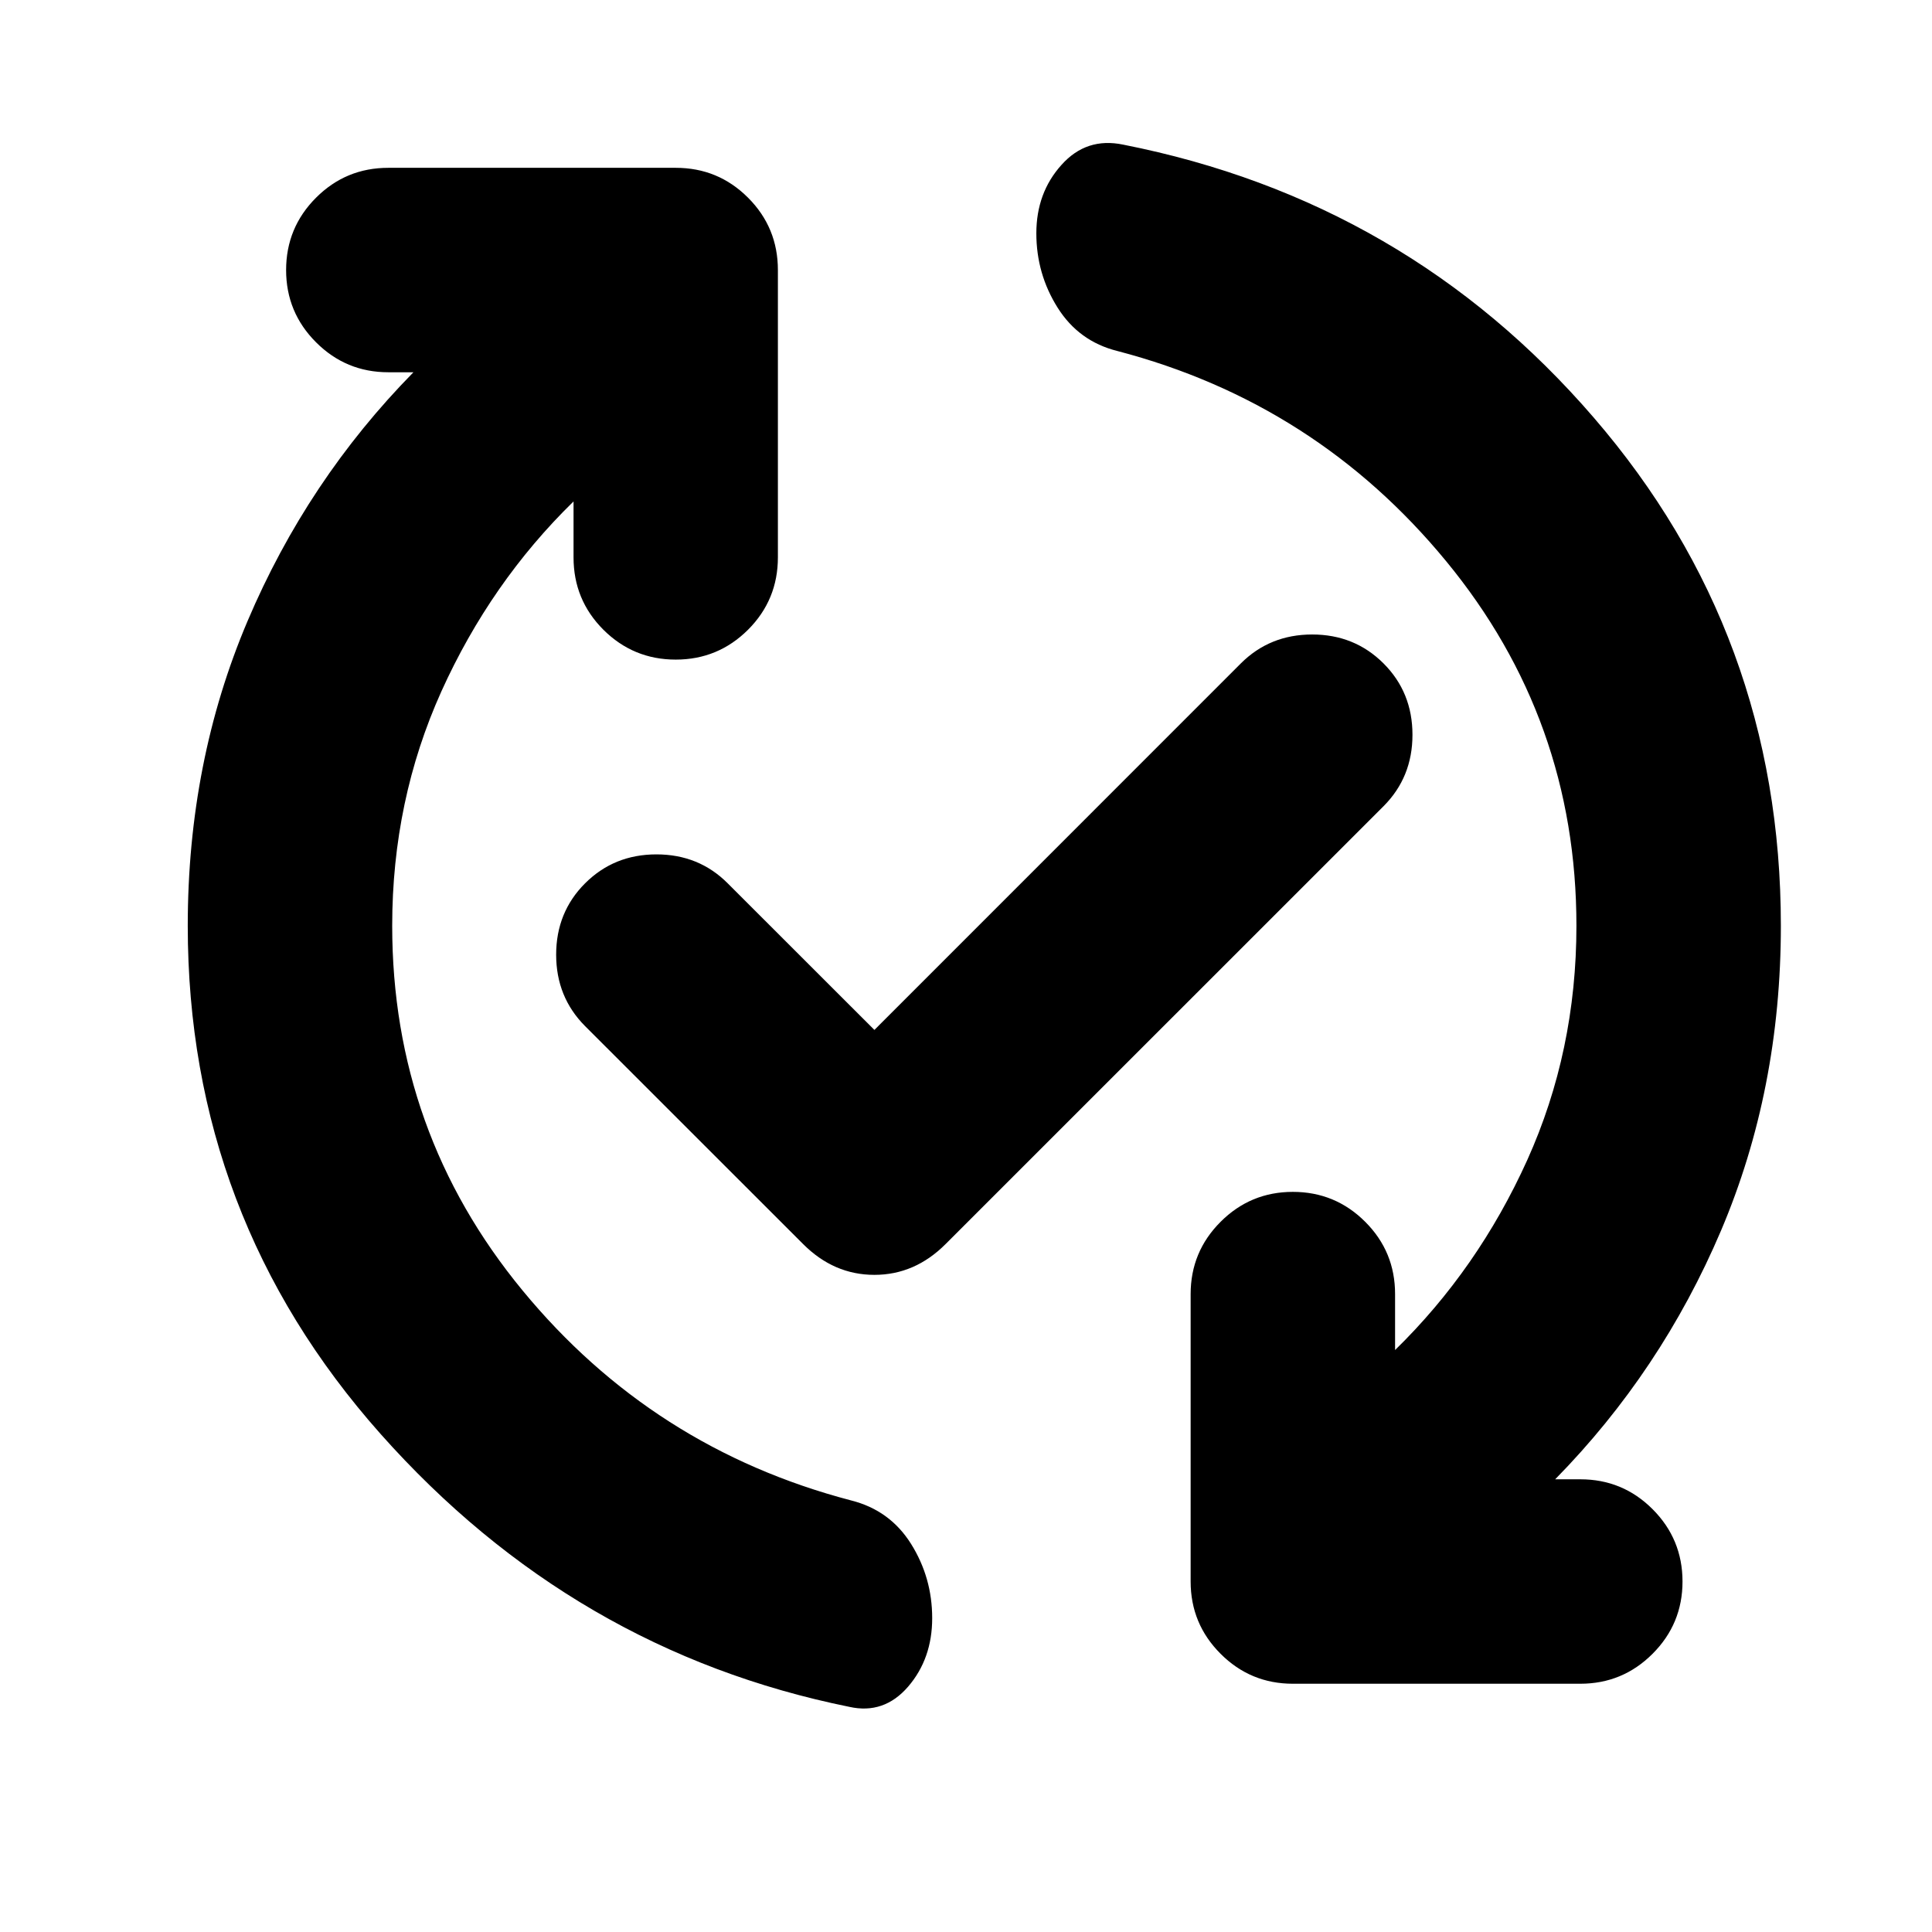
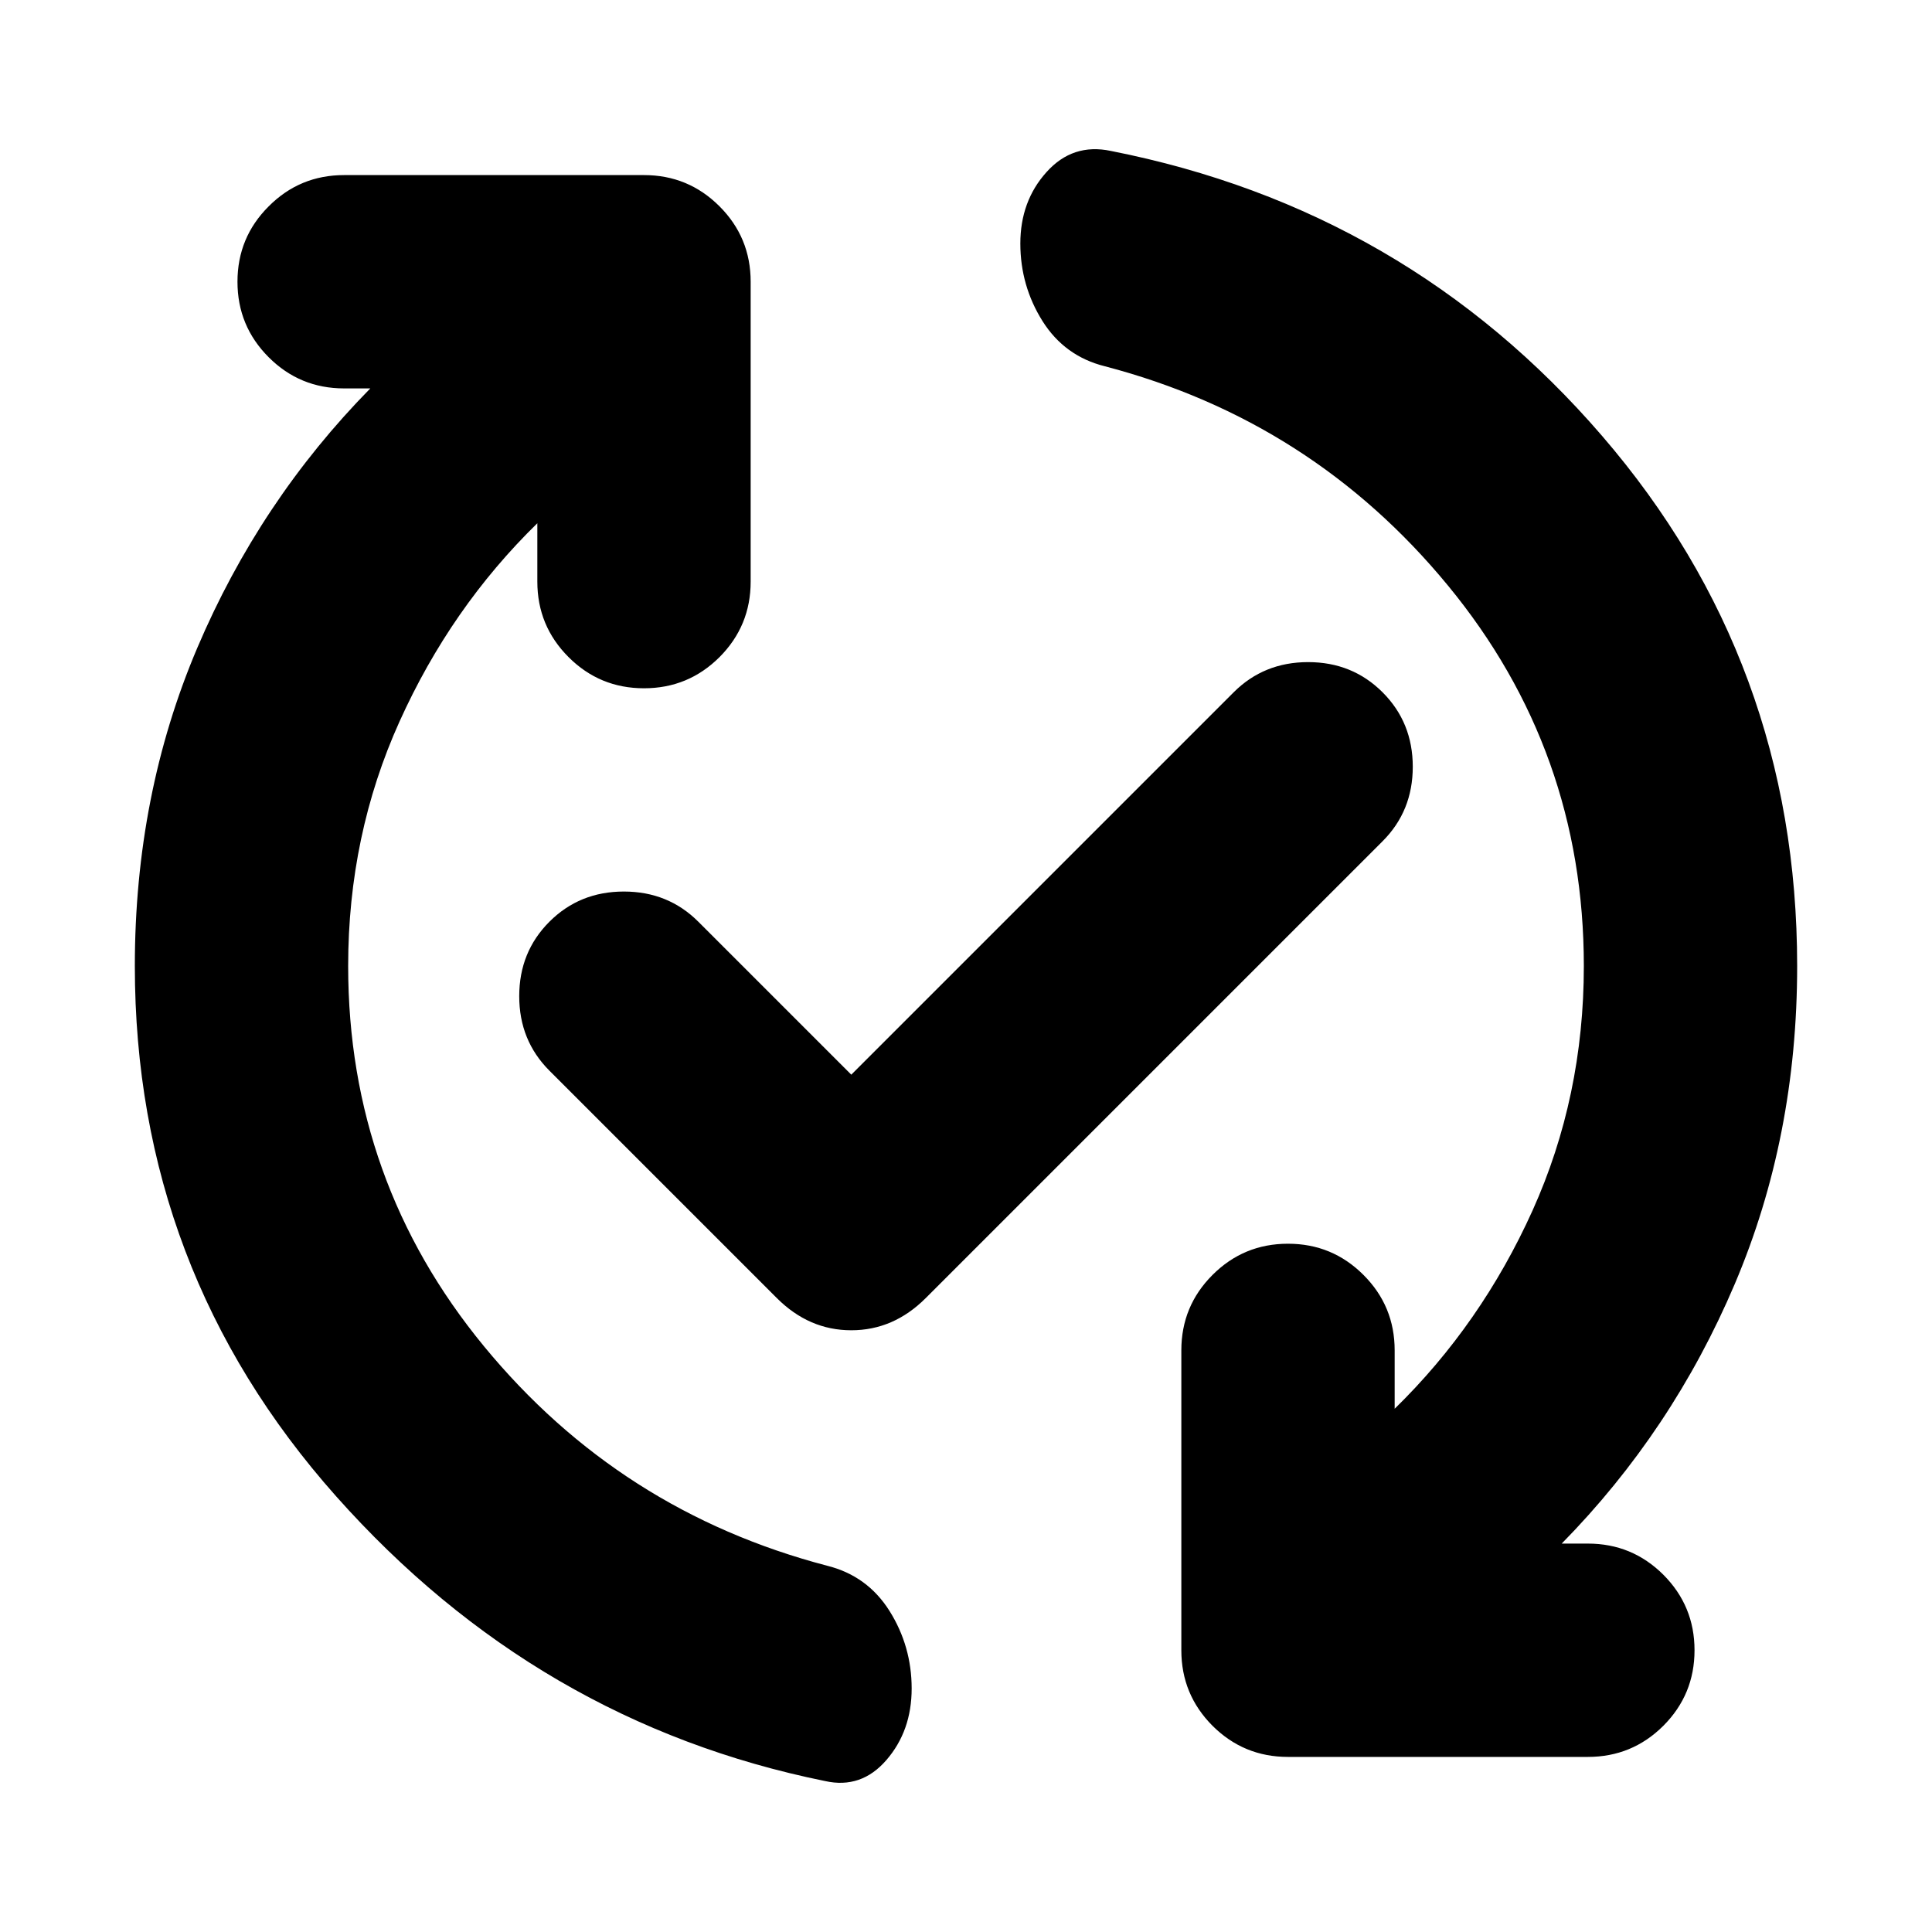
- <svg xmlns="http://www.w3.org/2000/svg" width="22" height="22" viewBox="0 0 22 22" fill="none">
-   <mask id="mask0_306_164" style="mask-type:alpha" maskUnits="userSpaceOnUse" x="0" y="0" width="22" height="22">
-     <rect x="0.667" width="21.083" height="21.083" fill="currentColor" />
+ <svg xmlns="http://www.w3.org/2000/svg" width="24" height="24" viewBox="0 0 24 24" fill="none">
+   <mask id="mask0_737_1299" style="mask-type:alpha" maskUnits="userSpaceOnUse" x="0" y="0" width="24" height="24">
+     <rect width="24" height="24" fill="currentColor" />
  </mask>
-   <g mask="url(#mask0_306_164)">
-     <path d="M6.531 5.71C5.901 6.325 5.4 7.046 5.026 7.873C4.653 8.701 4.466 9.59 4.466 10.542C4.466 12.108 4.96 13.492 5.949 14.693C6.937 15.893 8.185 16.691 9.693 17.086C9.986 17.16 10.213 17.324 10.374 17.58C10.535 17.837 10.615 18.119 10.615 18.426C10.615 18.733 10.524 18.993 10.341 19.206C10.158 19.418 9.935 19.495 9.671 19.436C7.577 19.012 5.798 17.976 4.334 16.329C2.87 14.681 2.138 12.752 2.138 10.542C2.138 9.297 2.365 8.141 2.819 7.072C3.273 6.003 3.902 5.059 4.708 4.239H4.422C4.1 4.239 3.826 4.125 3.599 3.898C3.372 3.671 3.258 3.397 3.258 3.075C3.258 2.753 3.372 2.478 3.599 2.251C3.826 2.024 4.1 1.911 4.422 1.911H7.695C8.017 1.911 8.291 2.024 8.518 2.251C8.745 2.478 8.858 2.753 8.858 3.075V6.347C8.858 6.669 8.745 6.944 8.518 7.171C8.291 7.397 8.017 7.511 7.695 7.511C7.372 7.511 7.098 7.397 6.871 7.171C6.644 6.944 6.531 6.669 6.531 6.347V5.71ZM9.957 11.728L14.129 7.555C14.349 7.335 14.62 7.225 14.942 7.225C15.264 7.225 15.535 7.335 15.755 7.555C15.974 7.774 16.084 8.045 16.084 8.367C16.084 8.69 15.974 8.96 15.755 9.18L10.769 14.165C10.535 14.4 10.264 14.517 9.957 14.517C9.649 14.517 9.378 14.4 9.144 14.165L6.662 11.684C6.443 11.464 6.333 11.193 6.333 10.871C6.333 10.549 6.443 10.278 6.662 10.059C6.882 9.839 7.153 9.729 7.475 9.729C7.797 9.729 8.068 9.839 8.287 10.059L9.957 11.728ZM17.709 16.845H17.995C18.317 16.845 18.591 16.958 18.818 17.185C19.045 17.412 19.159 17.687 19.159 18.009C19.159 18.331 19.045 18.605 18.818 18.832C18.591 19.059 18.317 19.173 17.995 19.173H14.722C14.4 19.173 14.126 19.059 13.899 18.832C13.672 18.605 13.558 18.331 13.558 18.009V14.736C13.558 14.414 13.672 14.14 13.899 13.913C14.126 13.686 14.4 13.572 14.722 13.572C15.044 13.572 15.319 13.686 15.546 13.913C15.773 14.14 15.886 14.414 15.886 14.736V15.373C16.516 14.758 17.017 14.037 17.391 13.21C17.764 12.383 17.951 11.493 17.951 10.542C17.951 8.975 17.456 7.591 16.468 6.391C15.48 5.19 14.232 4.392 12.724 3.997C12.431 3.924 12.204 3.759 12.043 3.503C11.882 3.247 11.801 2.965 11.801 2.657C11.801 2.35 11.896 2.09 12.087 1.878C12.277 1.665 12.511 1.589 12.79 1.647C14.942 2.072 16.728 3.108 18.148 4.755C19.569 6.402 20.279 8.331 20.279 10.542C20.279 11.786 20.052 12.943 19.598 14.012C19.144 15.08 18.514 16.025 17.709 16.845Z" fill="currentColor" />
+   <g mask="url(#mask0_737_1299)">
+     <path d="M6.675 6.5C5.958 7.2 5.388 8.021 4.963 8.963C4.538 9.904 4.325 10.917 4.325 12C4.325 13.783 4.888 15.358 6.013 16.725C7.138 18.092 8.558 19 10.275 19.45C10.608 19.533 10.867 19.721 11.05 20.012C11.233 20.304 11.325 20.625 11.325 20.975C11.325 21.325 11.221 21.621 11.012 21.863C10.804 22.104 10.55 22.192 10.25 22.125C7.867 21.642 5.842 20.462 4.175 18.587C2.508 16.712 1.675 14.517 1.675 12C1.675 10.583 1.933 9.267 2.45 8.05C2.967 6.833 3.683 5.758 4.6 4.825H4.275C3.908 4.825 3.596 4.696 3.338 4.438C3.079 4.179 2.95 3.867 2.95 3.5C2.95 3.133 3.079 2.821 3.338 2.563C3.596 2.304 3.908 2.175 4.275 2.175H8C8.367 2.175 8.679 2.304 8.938 2.563C9.196 2.821 9.325 3.133 9.325 3.5V7.225C9.325 7.592 9.196 7.904 8.938 8.163C8.679 8.421 8.367 8.55 8 8.55C7.633 8.55 7.321 8.421 7.063 8.163C6.804 7.904 6.675 7.592 6.675 7.225V6.5ZM10.575 13.35L15.325 8.6C15.575 8.35 15.883 8.225 16.25 8.225C16.617 8.225 16.925 8.35 17.175 8.6C17.425 8.85 17.55 9.158 17.55 9.525C17.55 9.892 17.425 10.2 17.175 10.45L11.5 16.125C11.233 16.392 10.925 16.525 10.575 16.525C10.225 16.525 9.917 16.392 9.65 16.125L6.825 13.3C6.575 13.05 6.45 12.742 6.45 12.375C6.45 12.008 6.575 11.7 6.825 11.45C7.075 11.2 7.383 11.075 7.75 11.075C8.117 11.075 8.425 11.2 8.675 11.45L10.575 13.35ZM19.4 19.175H19.725C20.092 19.175 20.404 19.304 20.663 19.562C20.921 19.821 21.05 20.133 21.05 20.5C21.05 20.867 20.921 21.179 20.663 21.438C20.404 21.696 20.092 21.825 19.725 21.825H16C15.633 21.825 15.321 21.696 15.062 21.438C14.804 21.179 14.675 20.867 14.675 20.5V16.775C14.675 16.408 14.804 16.096 15.062 15.838C15.321 15.579 15.633 15.45 16 15.45C16.367 15.45 16.679 15.579 16.938 15.838C17.196 16.096 17.325 16.408 17.325 16.775V17.5C18.042 16.8 18.613 15.979 19.038 15.037C19.462 14.096 19.675 13.083 19.675 12C19.675 10.217 19.113 8.642 17.988 7.275C16.863 5.908 15.442 5 13.725 4.55C13.392 4.467 13.133 4.279 12.95 3.988C12.767 3.696 12.675 3.375 12.675 3.025C12.675 2.675 12.783 2.379 13 2.138C13.217 1.896 13.483 1.808 13.8 1.875C16.25 2.358 18.283 3.538 19.9 5.413C21.517 7.288 22.325 9.483 22.325 12C22.325 13.417 22.067 14.733 21.55 15.95C21.033 17.167 20.317 18.242 19.4 19.175Z" fill="currentColor" />
  </g>
</svg>
